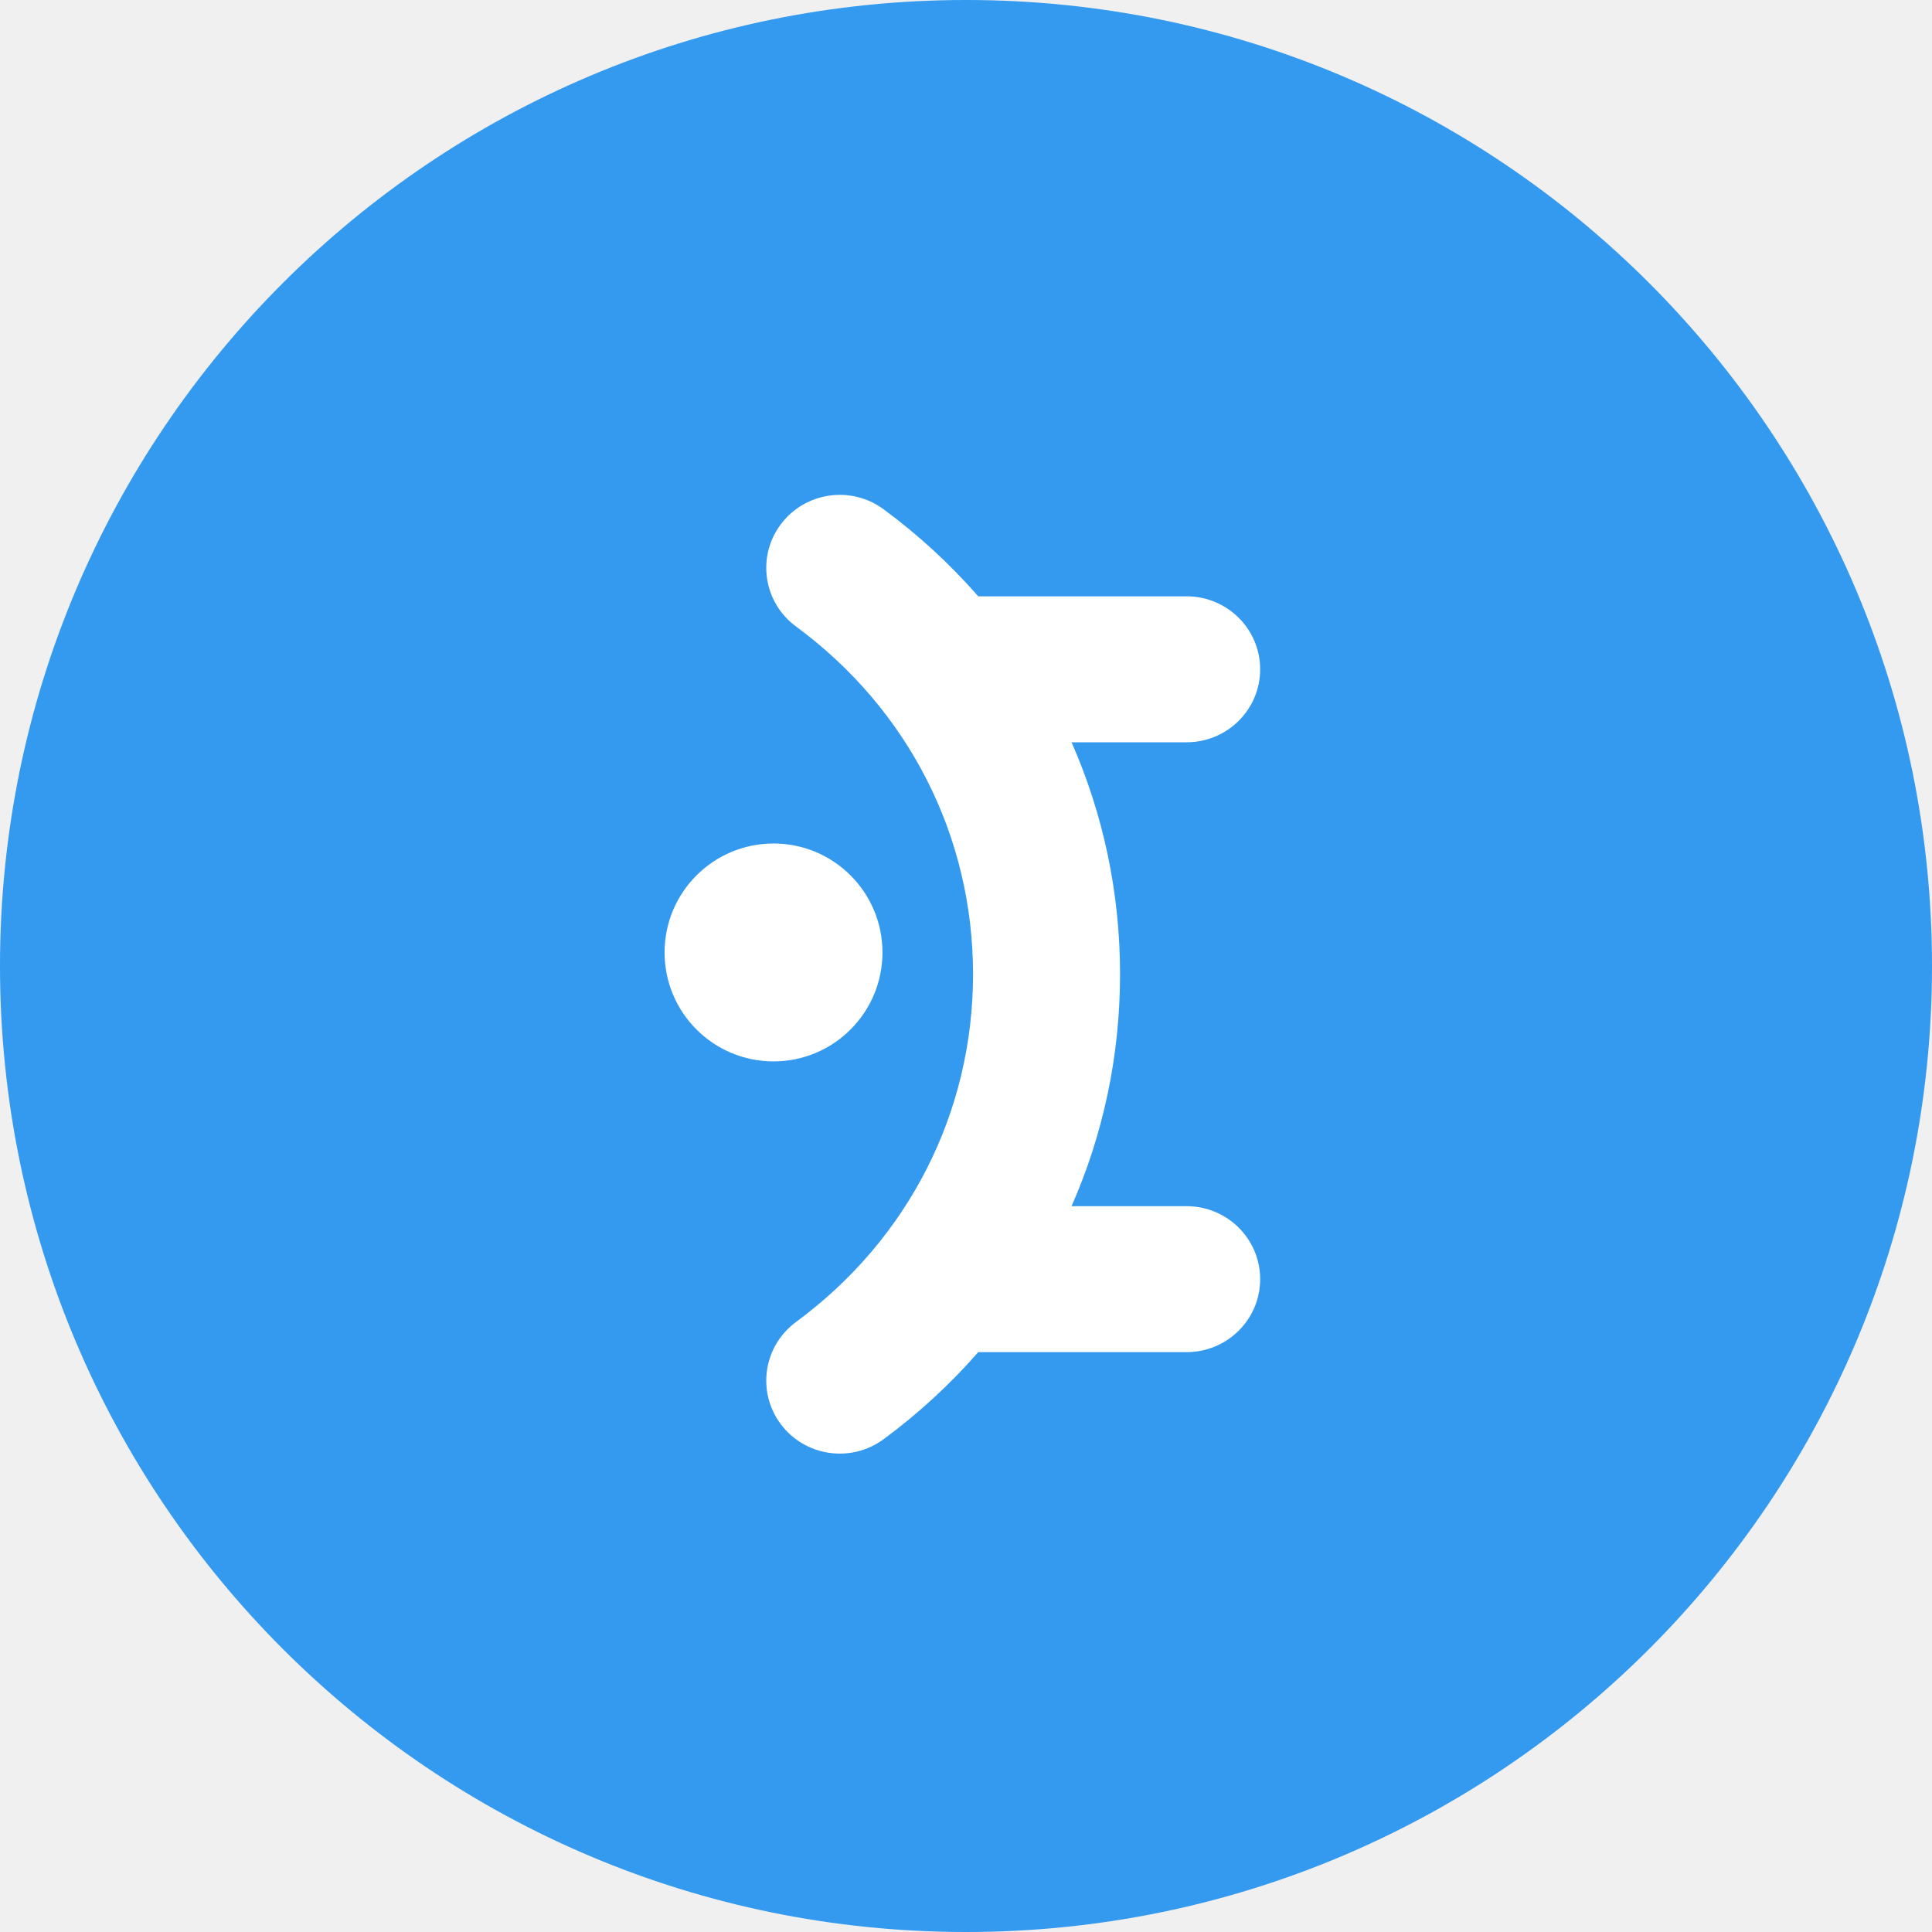
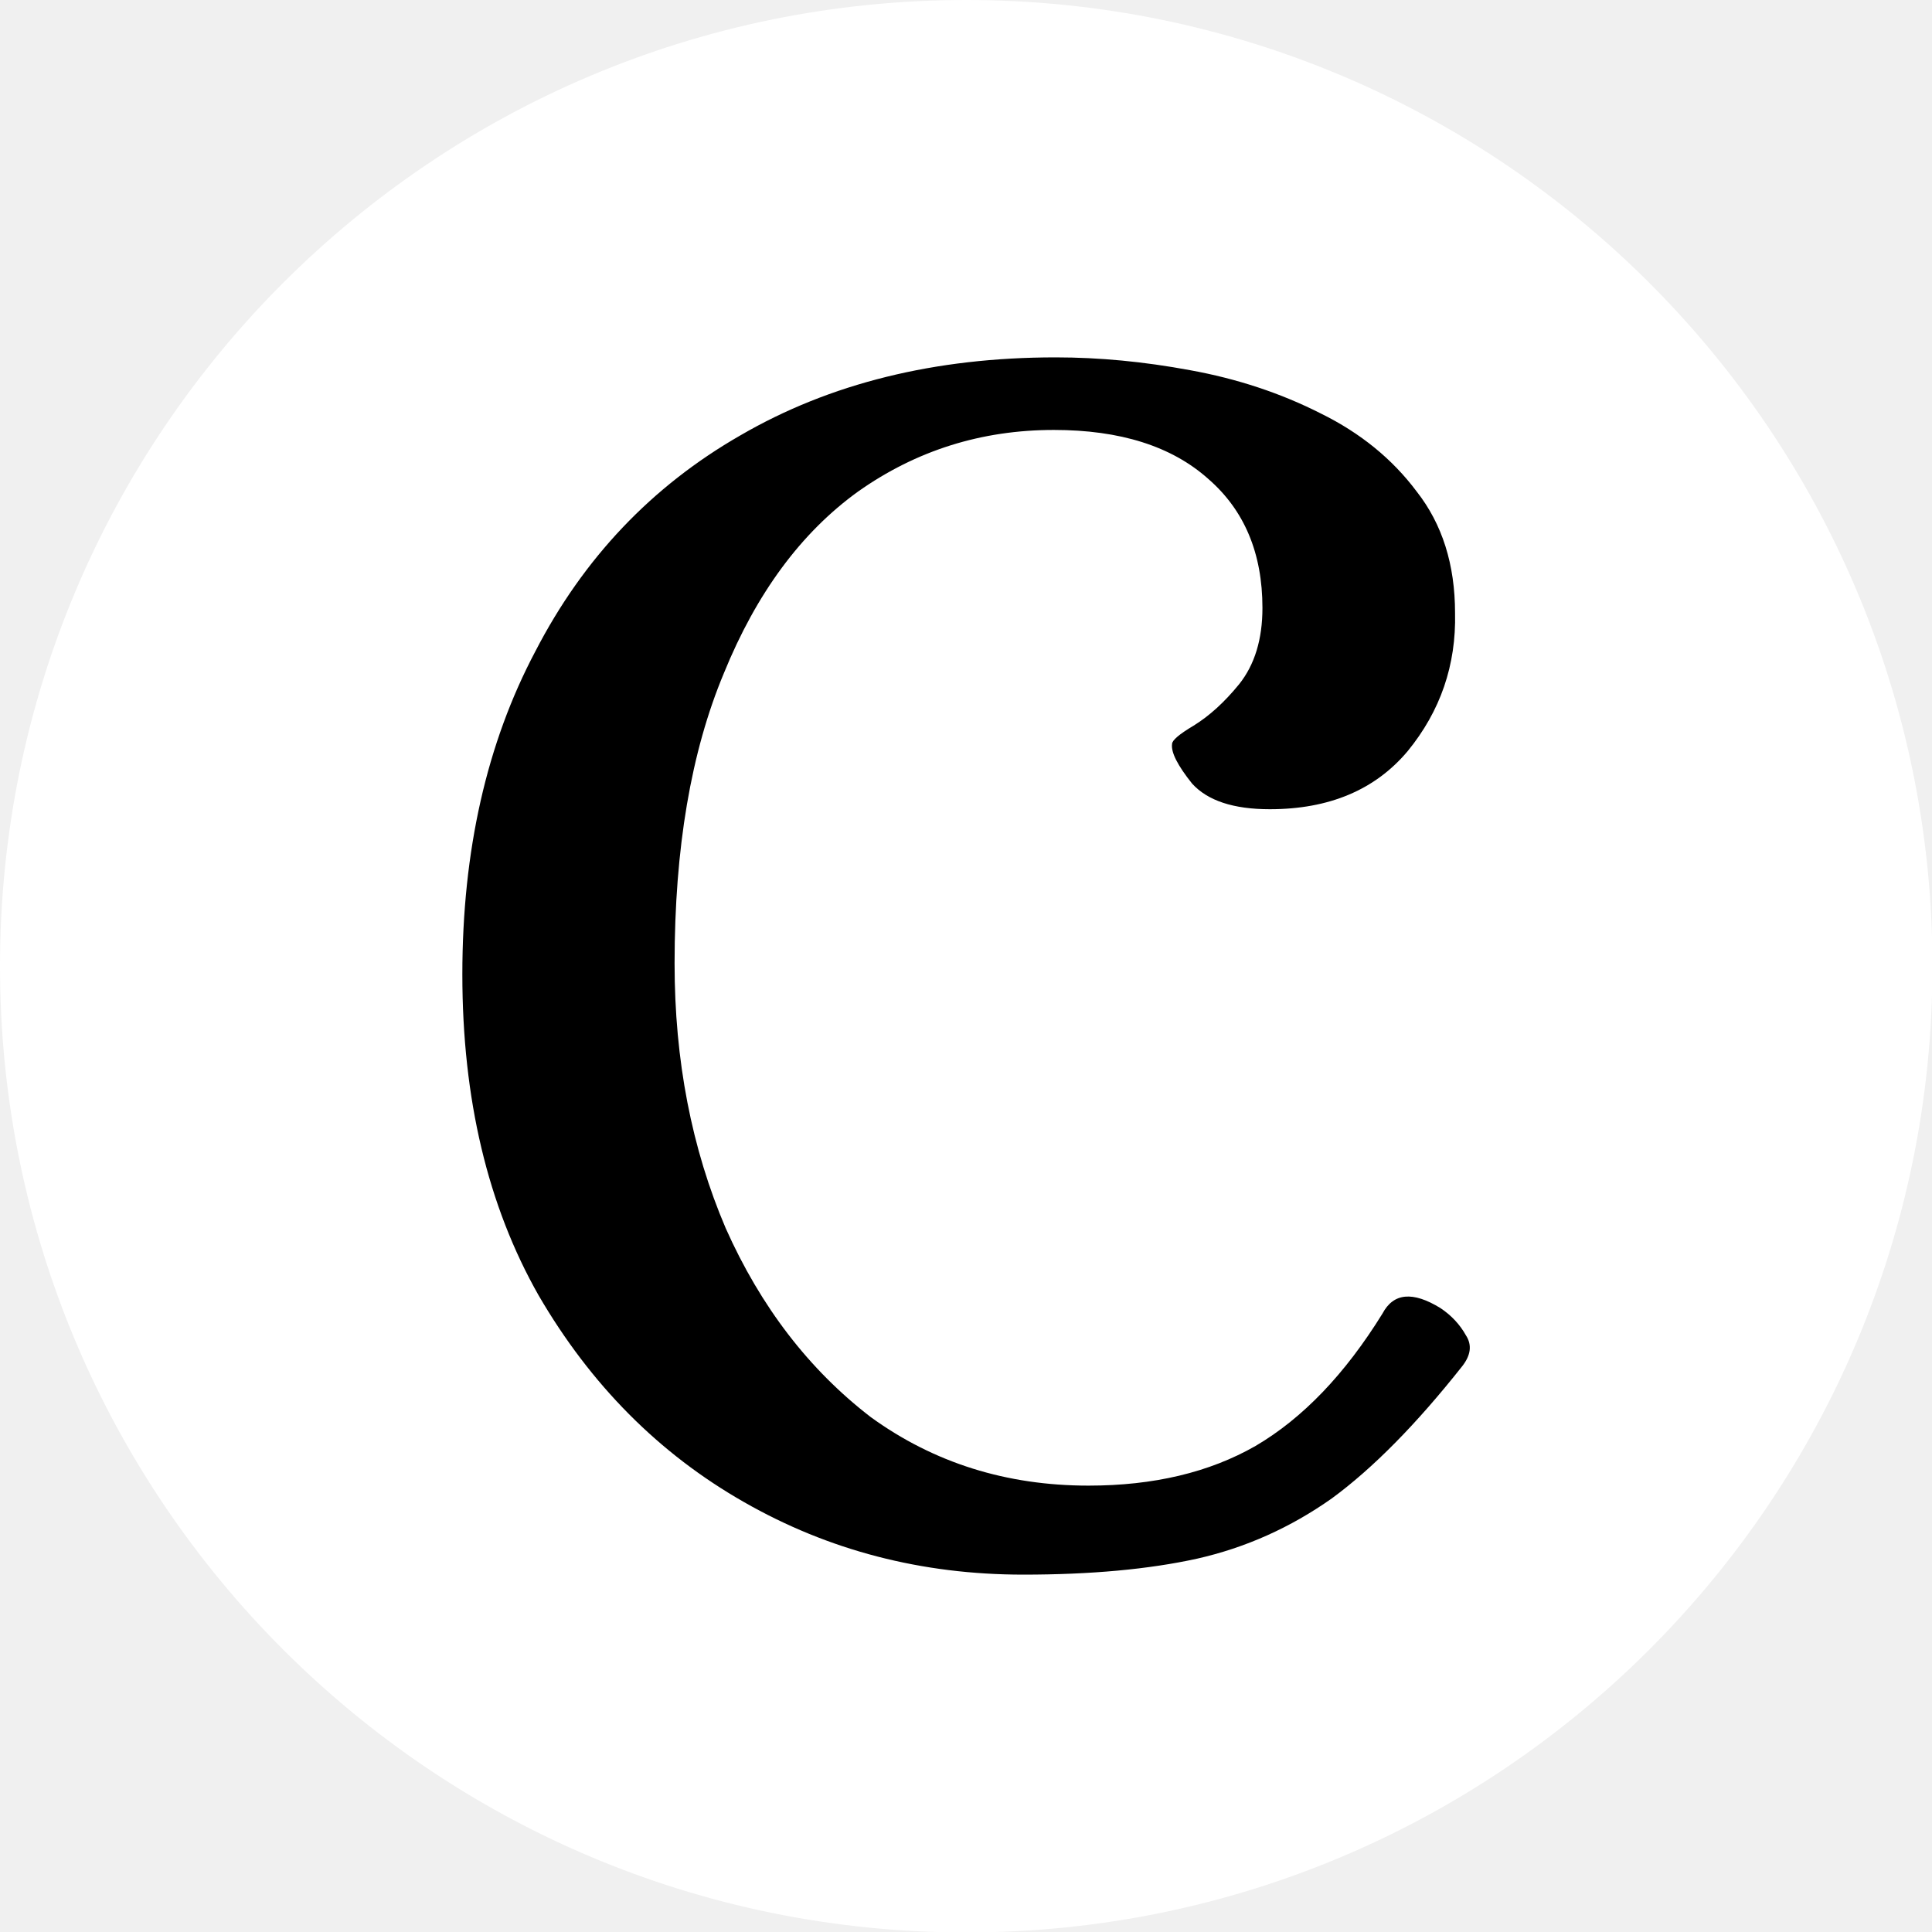
- <svg xmlns="http://www.w3.org/2000/svg" viewBox="0 0 500 500">
-   <g fill="none" fill-rule="evenodd">
-     <rect width="500" height="500" fill="#339AF0" rx="250" />
-     <g fill="#FFF">
-       <path fill-rule="nonzero" d="M202.055 135.706c-6.26 8.373-4.494 20.208 3.944 26.42 29.122 21.45 45.824 54.253 45.824 90.005 0 35.752-16.702 68.559-45.824 90.005-8.436 6.215-10.206 18.043-3.944 26.42 6.26 8.378 18.173 10.13 26.611 3.916a153.835 153.835 0 0024.509-22.54h53.93c10.506 0 19.023-8.455 19.023-18.885 0-10.43-8.517-18.886-19.023-18.886h-29.79c8.196-18.594 12.553-38.923 12.553-60.03s-4.357-41.436-12.552-60.03h29.79c10.505 0 19.022-8.455 19.022-18.885 0-10.43-8.517-18.886-19.023-18.886h-53.93a153.835 153.835 0 00-24.509-22.54c-8.438-6.215-20.351-4.46-26.61 3.916z" />
-       <path d="M171.992 246.492c0-15.572 12.624-28.195 28.196-28.195 15.572 0 28.195 12.623 28.195 28.195 0 15.572-12.623 28.196-28.195 28.196-15.572 0-28.196-12.624-28.196-28.196z" />
-     </g>
+ <svg xmlns="http://www.w3.org/2000/svg" width="16" height="16" viewBox="0 0 4.233 4.233">
+   <circle cx="2.117" cy="2.117" r="2.117" style="fill:#fff;fill-rule:evenodd;stroke-width:.132" />
+   <g style="font-size:3.975px;line-height:1.25;word-spacing:0;stroke-width:.099">
+     <path d="M2.242 3.45q-.334 0-.612-.159-.279-.159-.45-.453-.167-.294-.167-.703 0-.406.16-.708.158-.306.449-.473.294-.171.691-.171.143 0 .294.028.155.028.287.095.13.064.21.171.084.107.084.266.004.171-.104.303-.107.127-.302.127-.119 0-.17-.056-.048-.06-.044-.087 0-.012.047-.04.052-.032.1-.091.051-.064.051-.167 0-.18-.119-.283-.12-.107-.338-.107-.238 0-.429.135-.187.135-.294.398-.108.258-.108.636 0 .318.112.58.115.258.318.414.207.15.477.15.214 0 .366-.087.155-.091.278-.29.036-.068.127-.012.036.024.056.06.02.031-.008.067-.151.191-.286.29-.136.096-.295.132-.159.035-.381.035z" aria-label="C" style="font-family:Alice;-inkscape-font-specification:Alice" />
  </g>
</svg>
